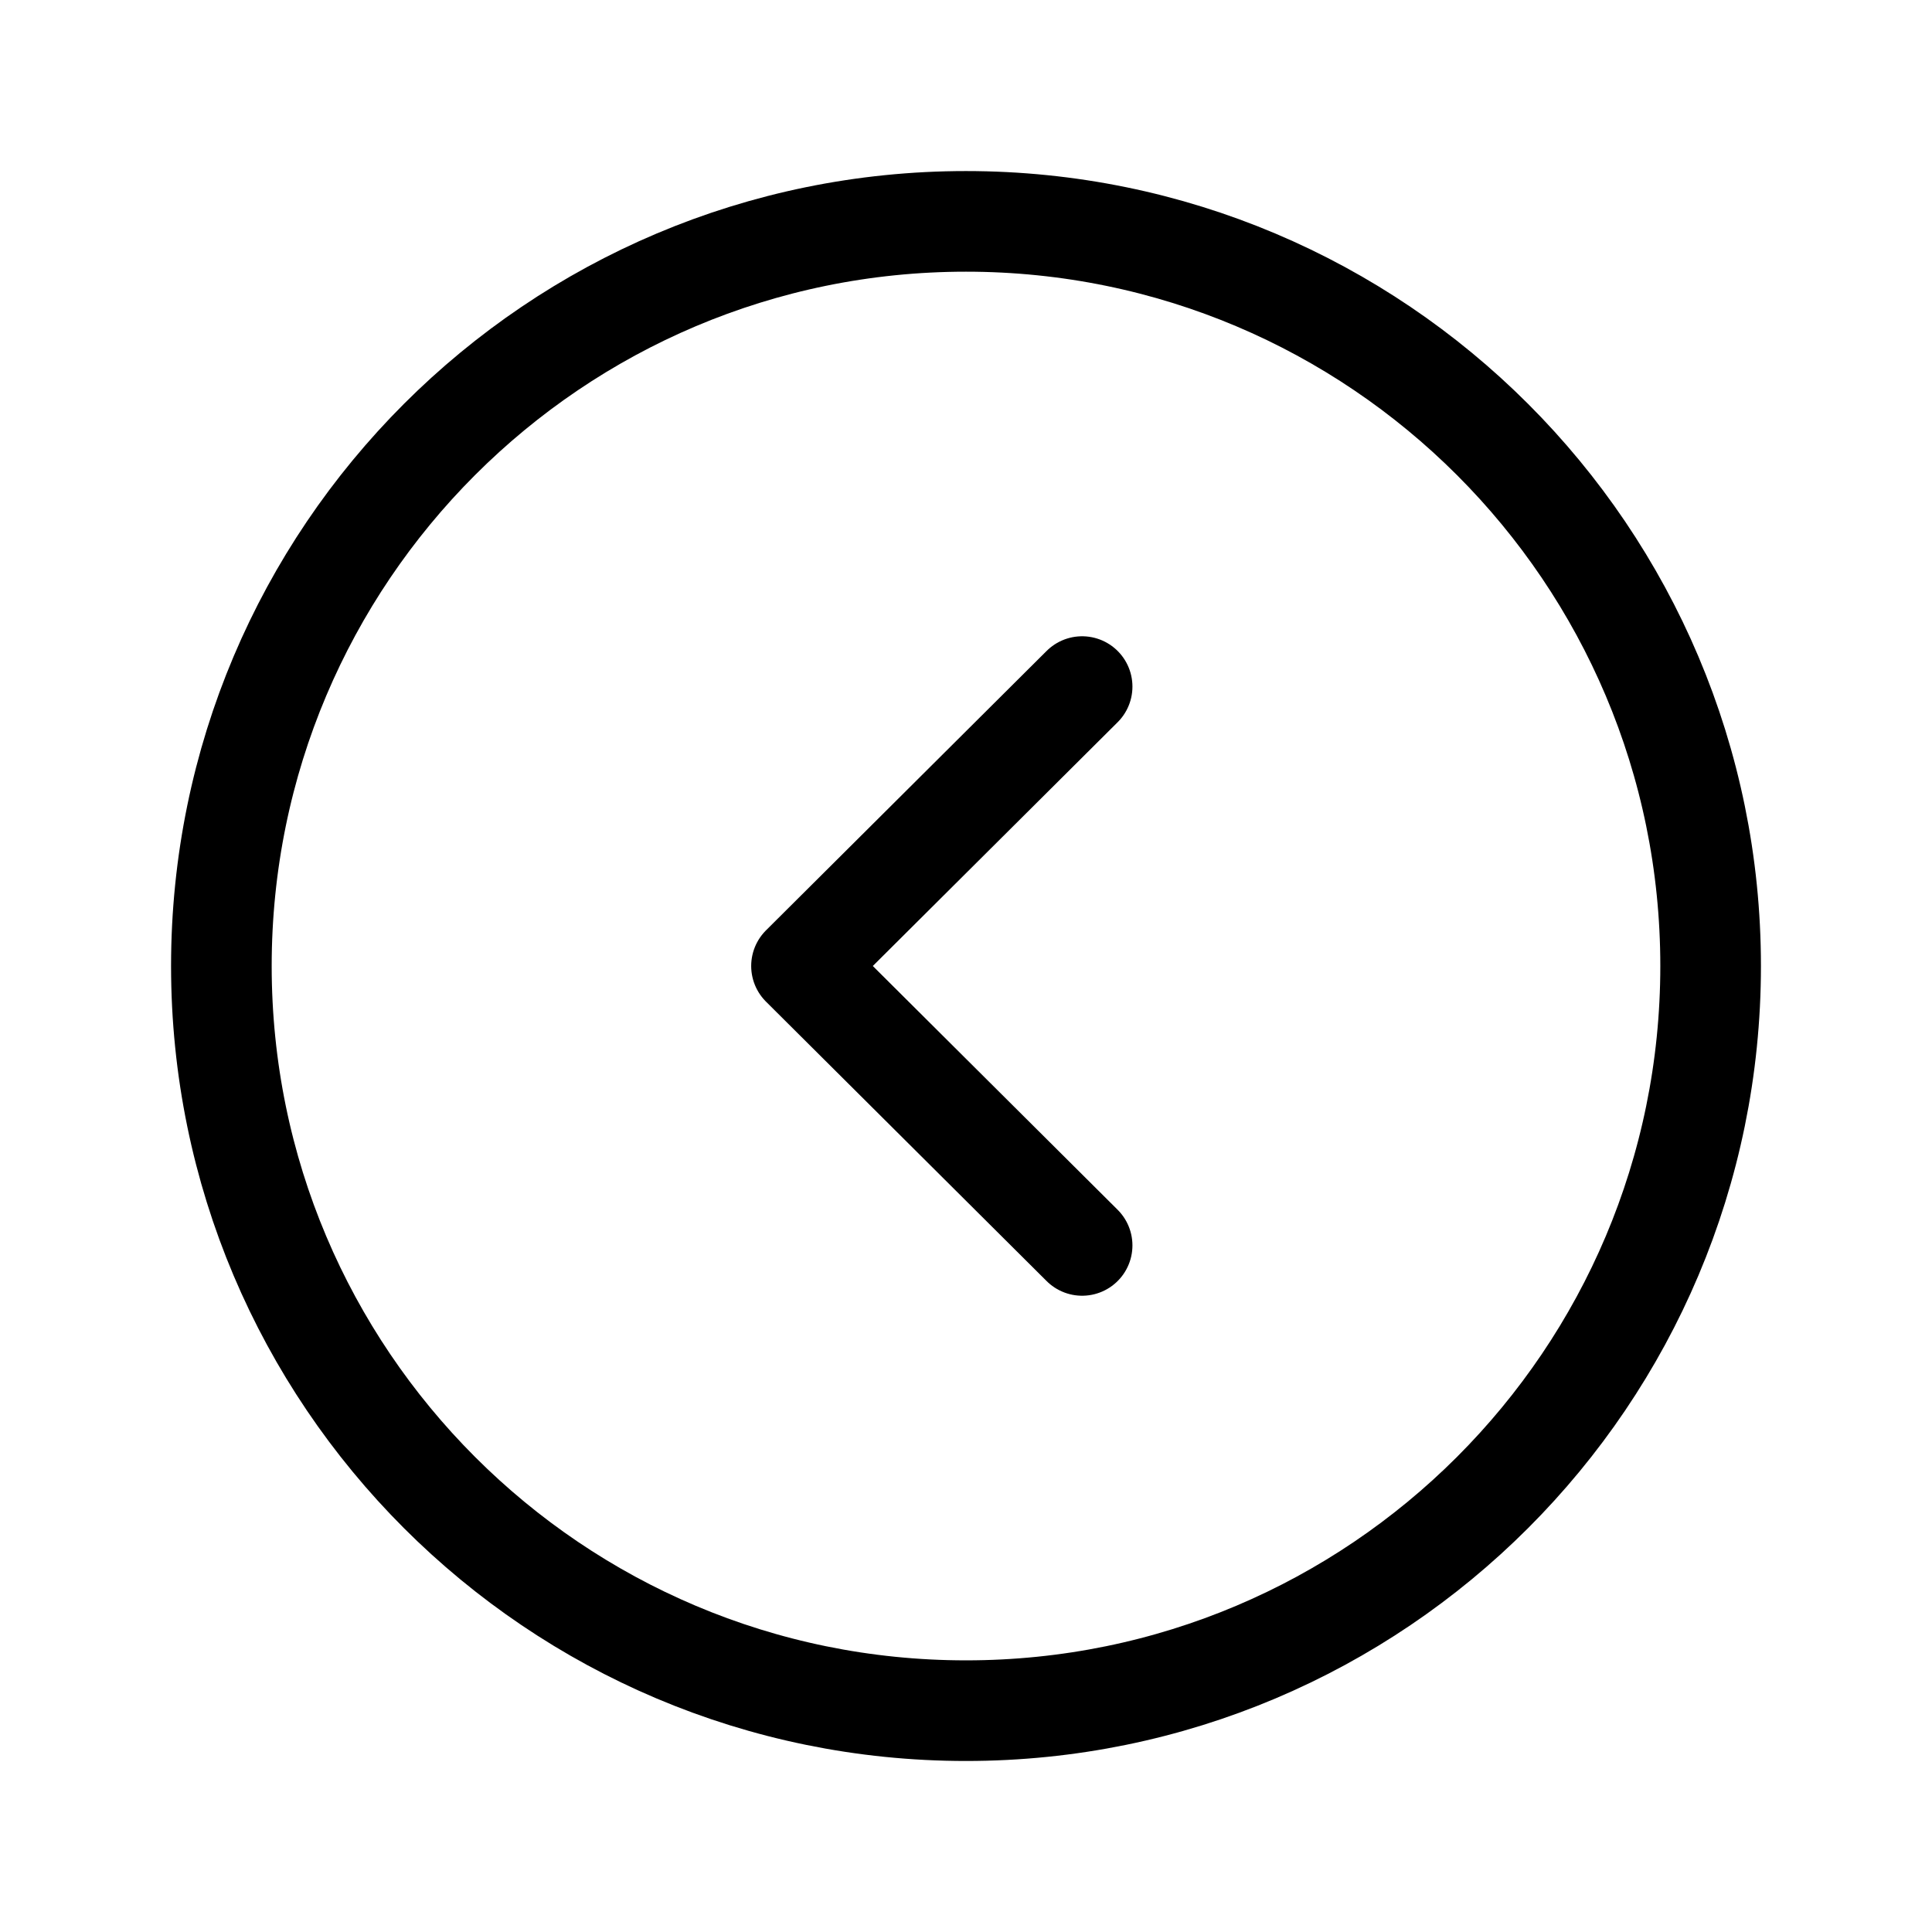
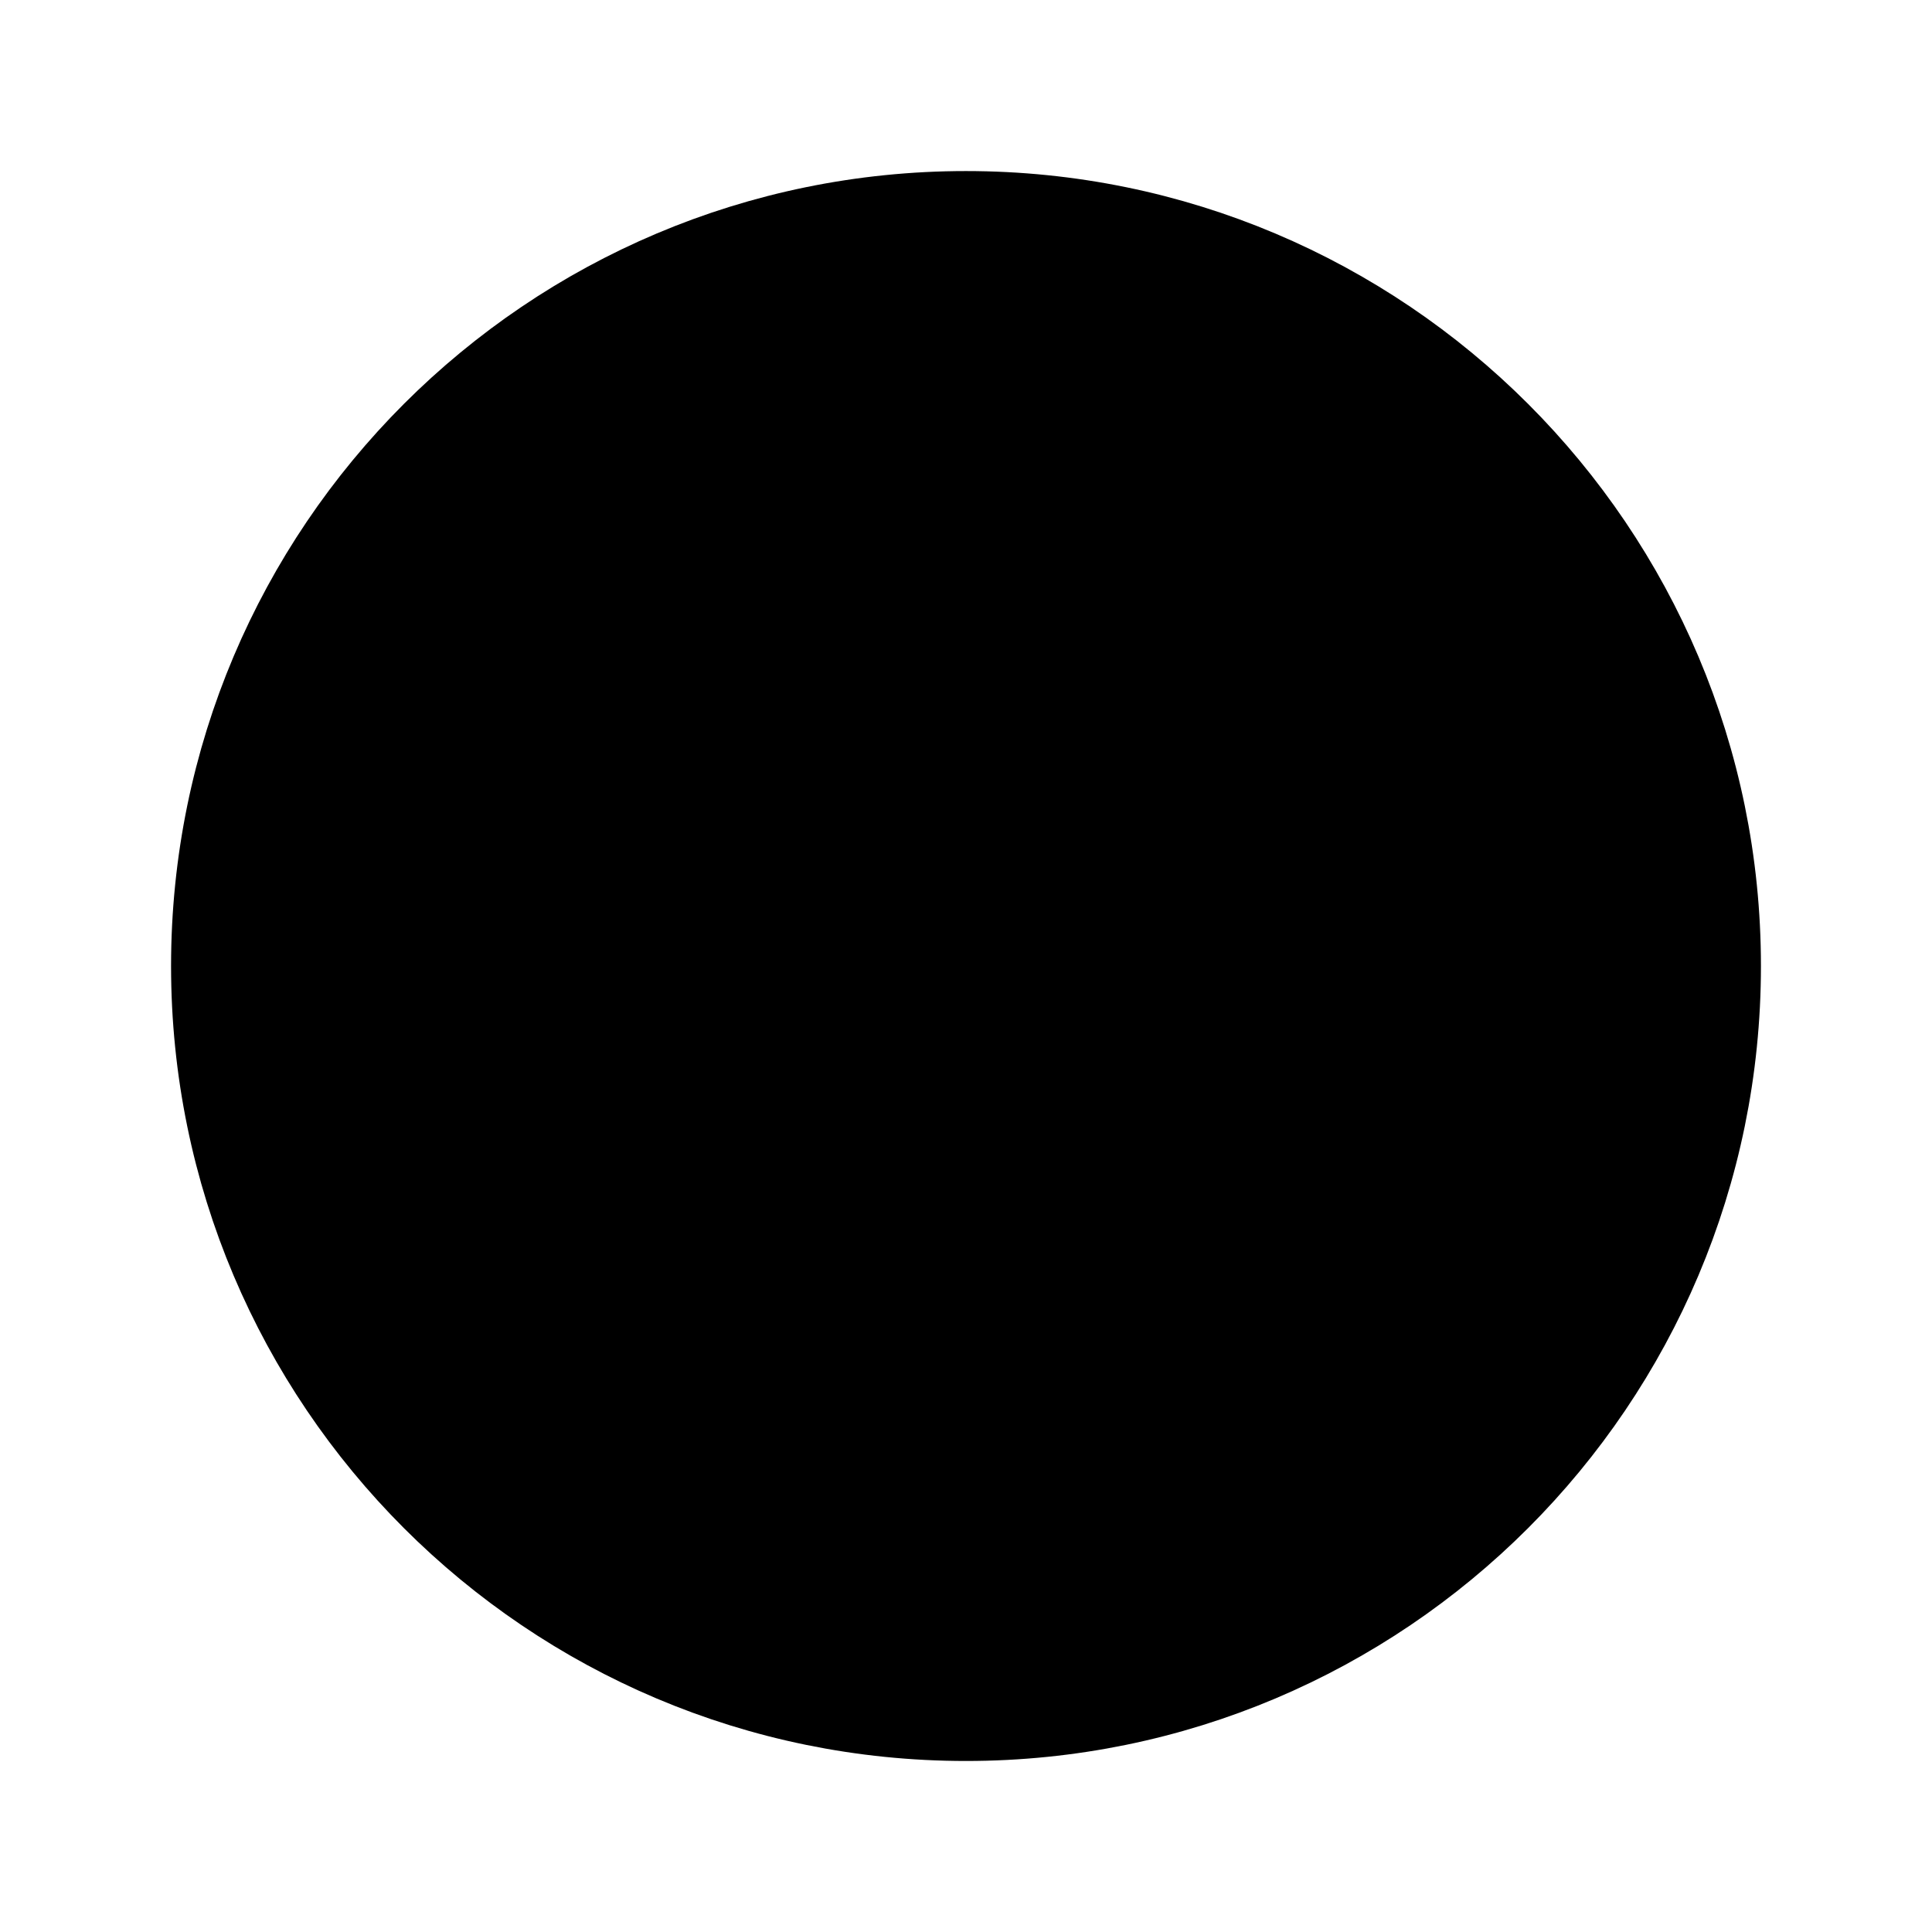
- <svg xmlns="http://www.w3.org/2000/svg" width="48" height="48" viewBox="0 0 48 48" fill="none">
+ <svg xmlns="http://www.w3.org/2000/svg" width="48" height="48" viewBox="0 0 48 48" fill="currentColor">
  <path fill-rule="evenodd" clip-rule="evenodd" d="M24 5.5C13.784 5.5 5.5 13.783 5.5 24C5.5 34.217 13.784 42.501 24 42.501C34.216 42.501 42.5 34.217 42.5 24C42.5 13.783 34.216 5.5 24 5.5Z" stroke="black" stroke-width="2.5" stroke-linecap="round" stroke-linejoin="round" />
  <path d="M26.885 17.058L19.913 24L26.885 30.942" stroke="black" stroke-width="2.5" stroke-linecap="round" stroke-linejoin="round" />
</svg>
